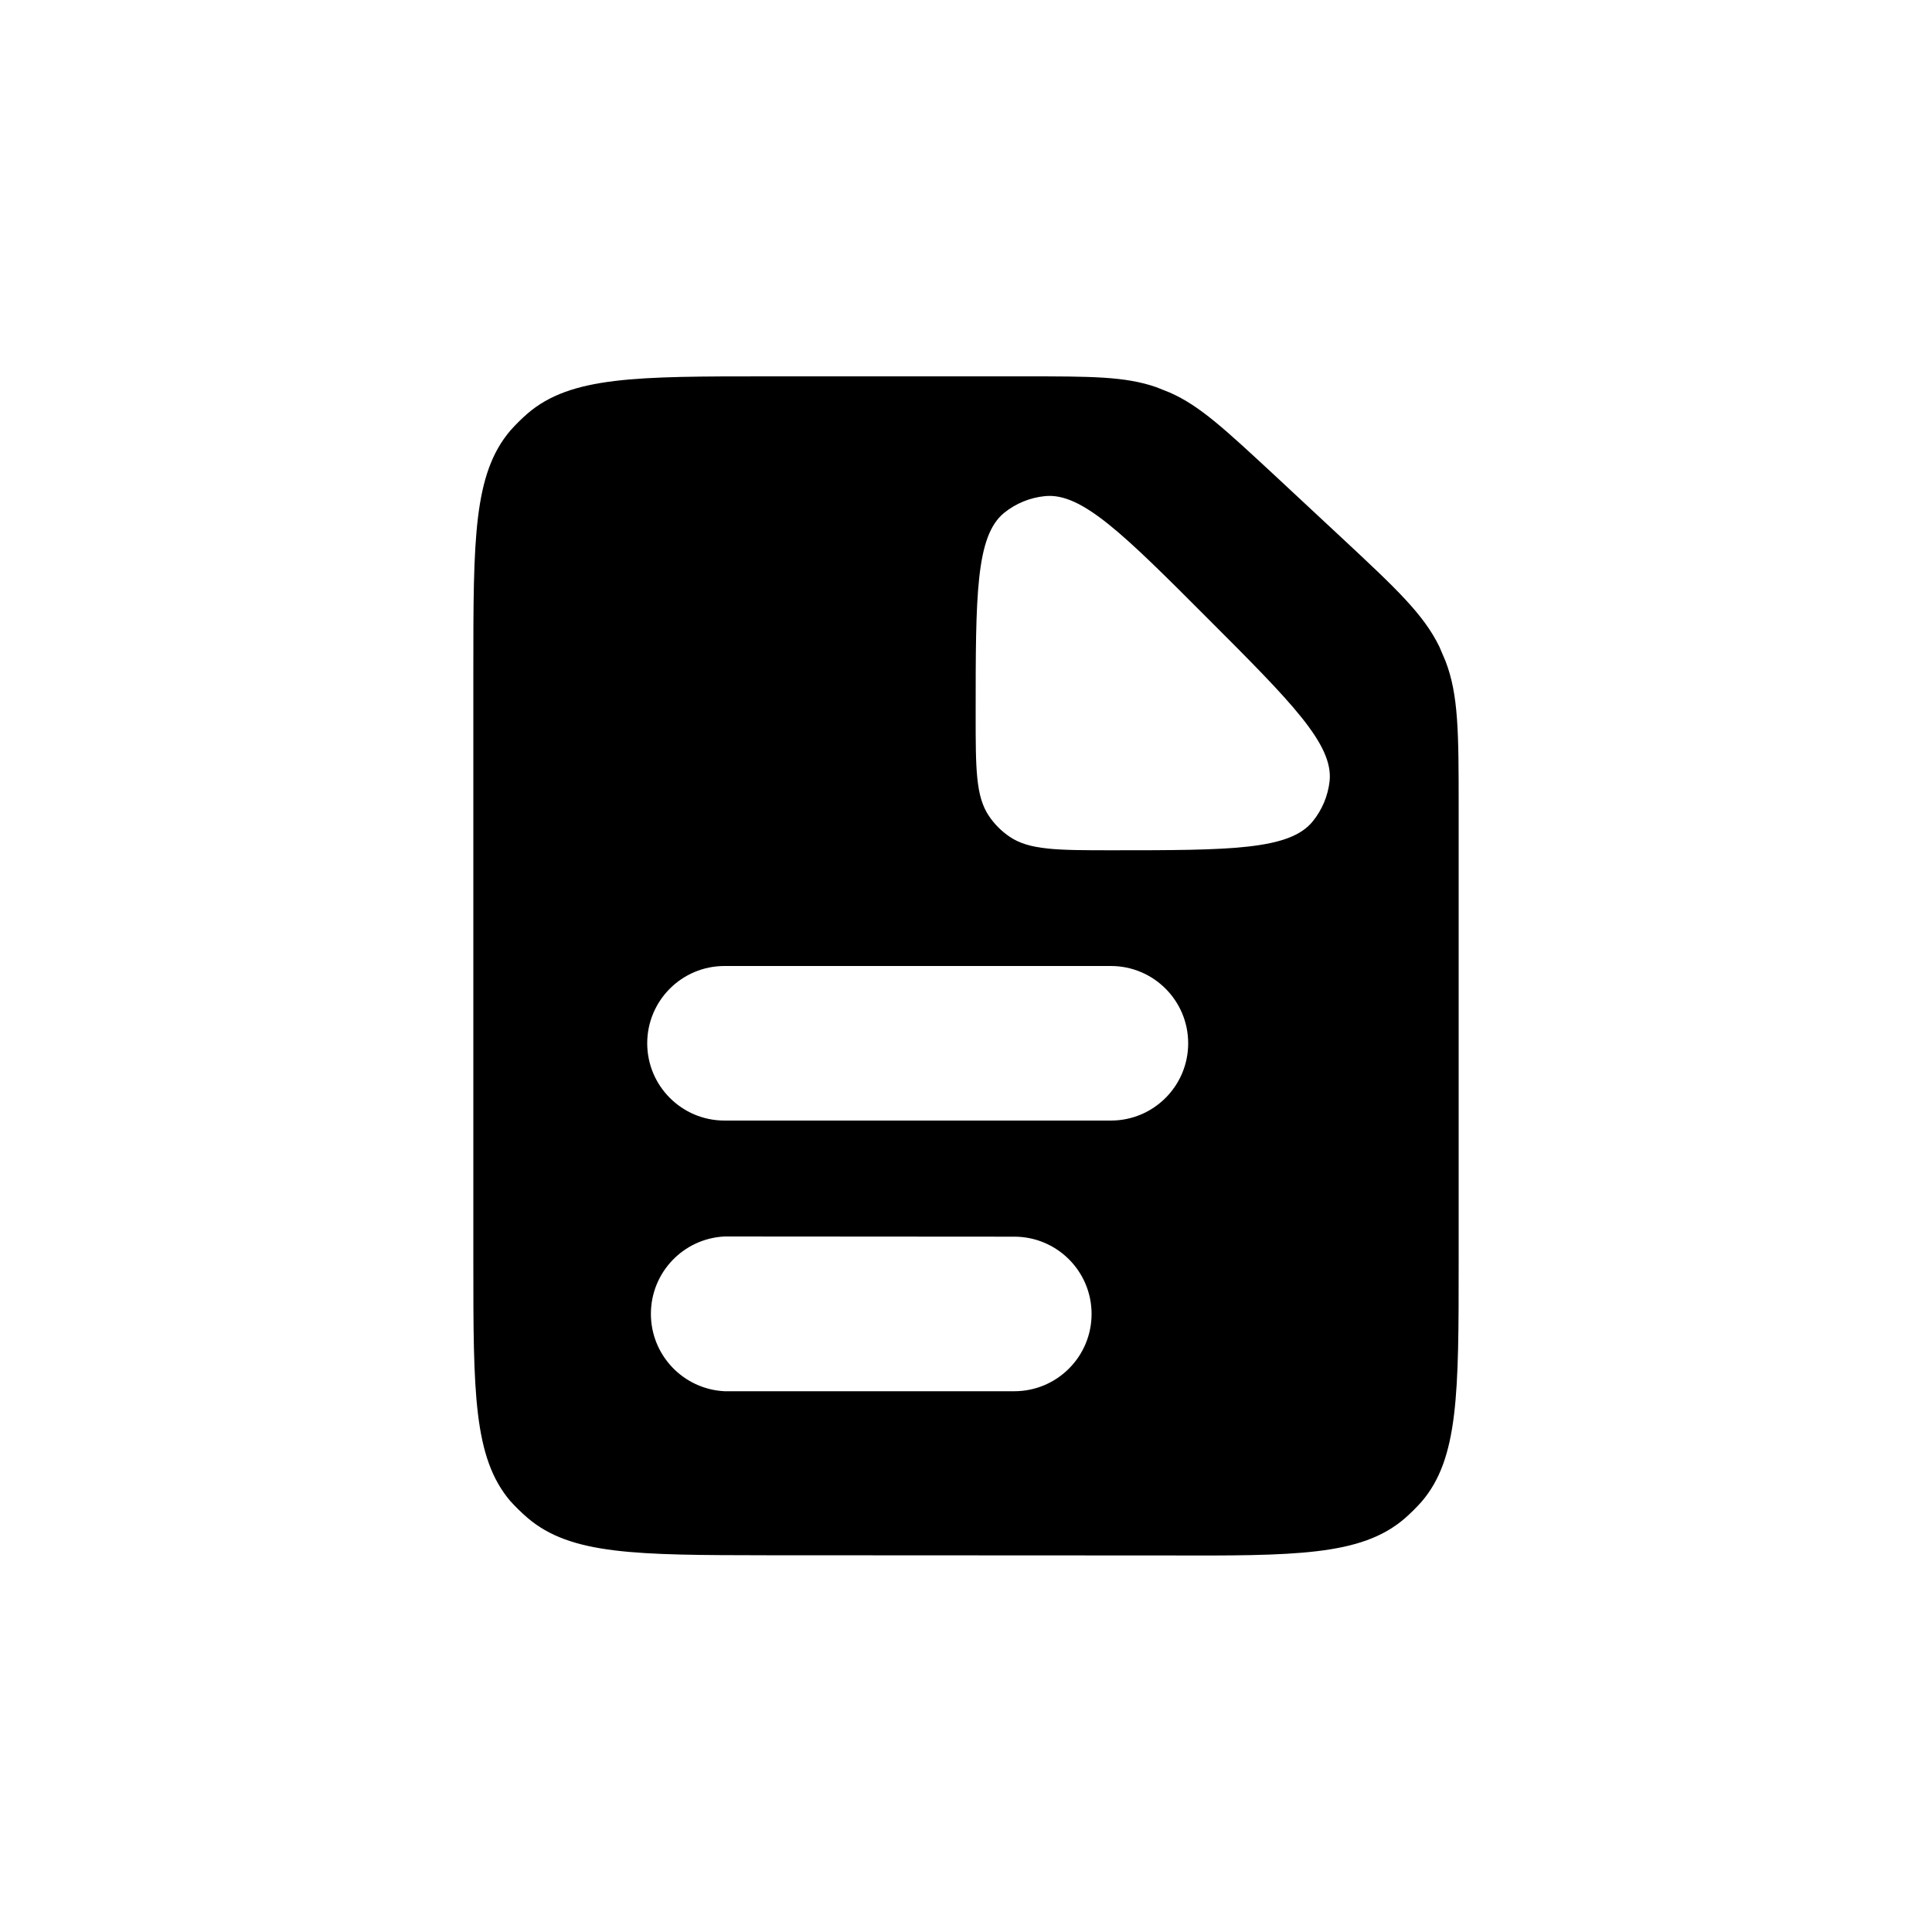
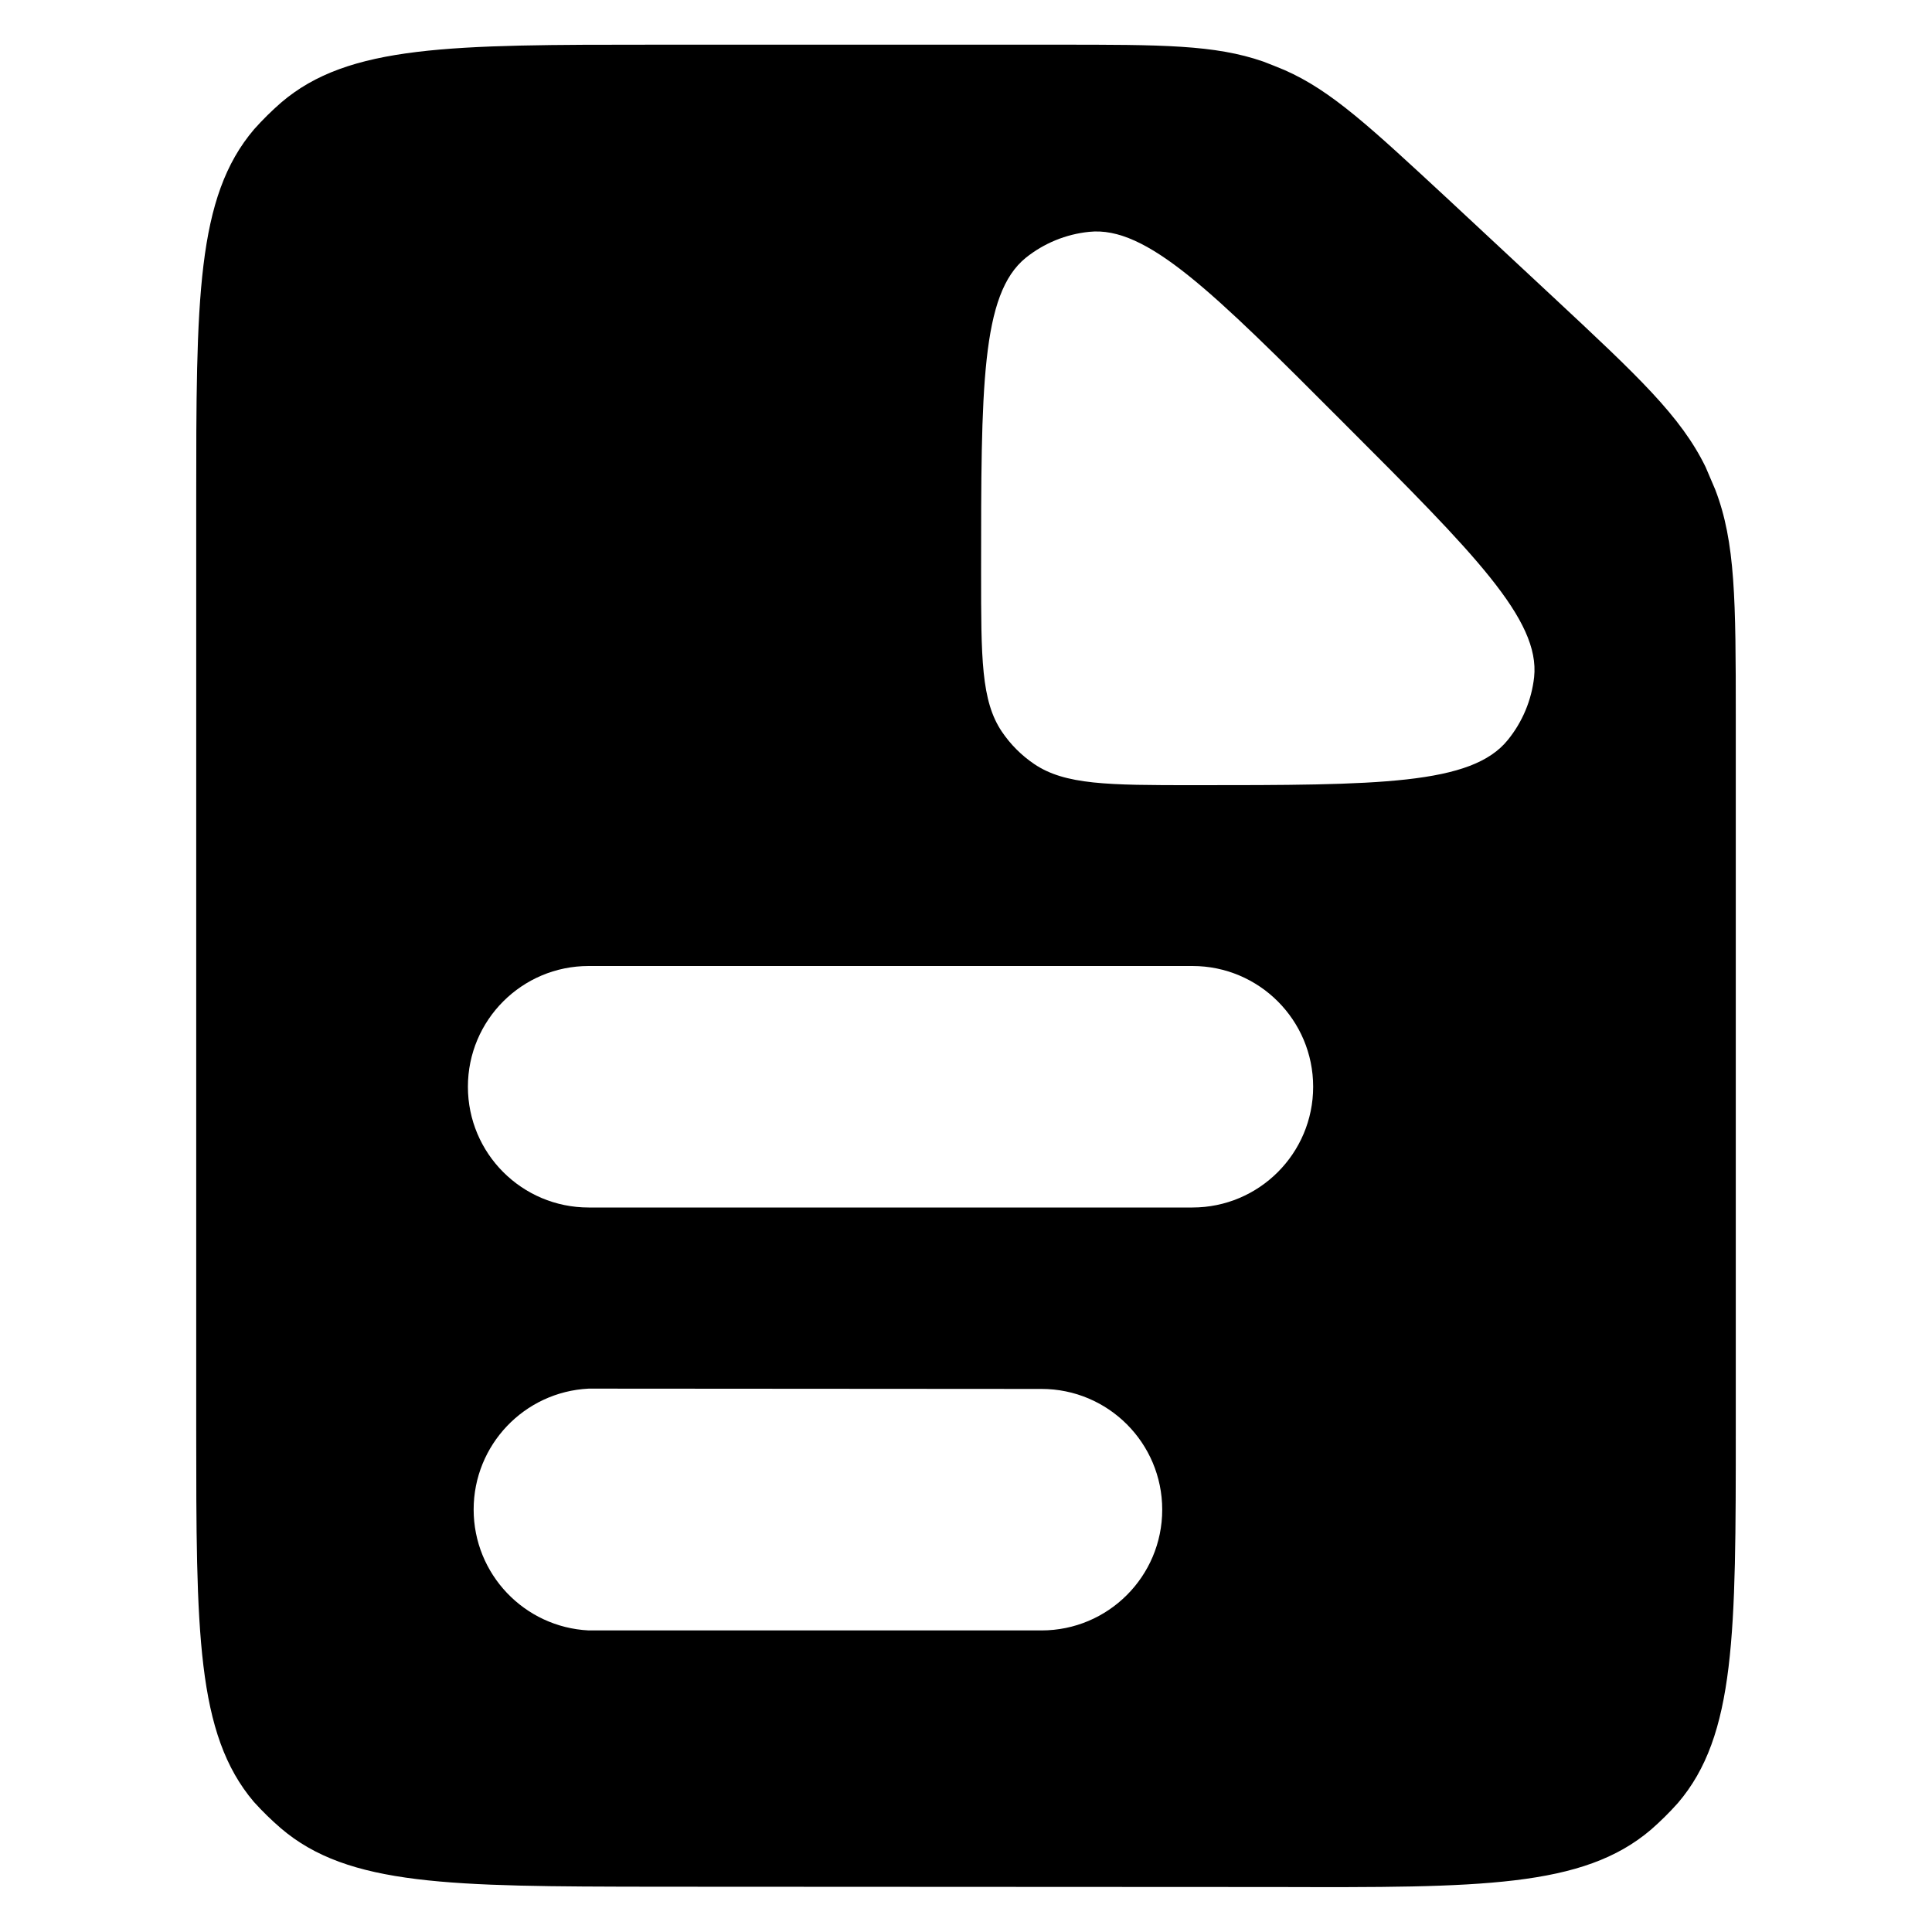
- <svg xmlns="http://www.w3.org/2000/svg" width="24" height="24" fill="currentColor" viewBox="0 0 10 10">
+ <svg xmlns="http://www.w3.org/2000/svg" width="24" height="24" fill="currentColor" viewBox="1.80 1.80 6.40 6.40">
  <path d="M5.3 1.948c.349 0 .524 0 .685.056q.034.013.07.028c.155.068.283.188.54.426l.35.326c.282.263.423.395.505.563l.032.075c.067.174.068.367.068.753v2.357c0 .678 0 1.017-.192 1.241a1 1 0 0 1-.089.088c-.225.192-.564.192-1.241.19l-2.06-.001c-.676-.001-1.014-.002-1.238-.194a1 1 0 0 1-.089-.087c-.191-.225-.191-.564-.191-1.24V3.468c0-.677 0-1.015.192-1.24a1 1 0 0 1 .089-.088c.224-.192.563-.192 1.24-.192zM3.75 6.4a.401.401 0 0 0 0 .801h1.5a.4.4 0 0 0 0-.8zM3.75 5a.4.4 0 0 0 0 .8h2a.4.4 0 0 0 0-.8zm1.658-2.432a.4.4 0 0 0-.21.086c-.148.12-.148.428-.148 1.043 0 .283 0 .425.069.527a.4.4 0 0 0 .107.107c.102.069.244.07.527.07.615 0 .922-.001 1.042-.15a.4.4 0 0 0 .087-.208c.02-.19-.197-.408-.632-.843-.434-.435-.652-.652-.842-.632" />
</svg>
